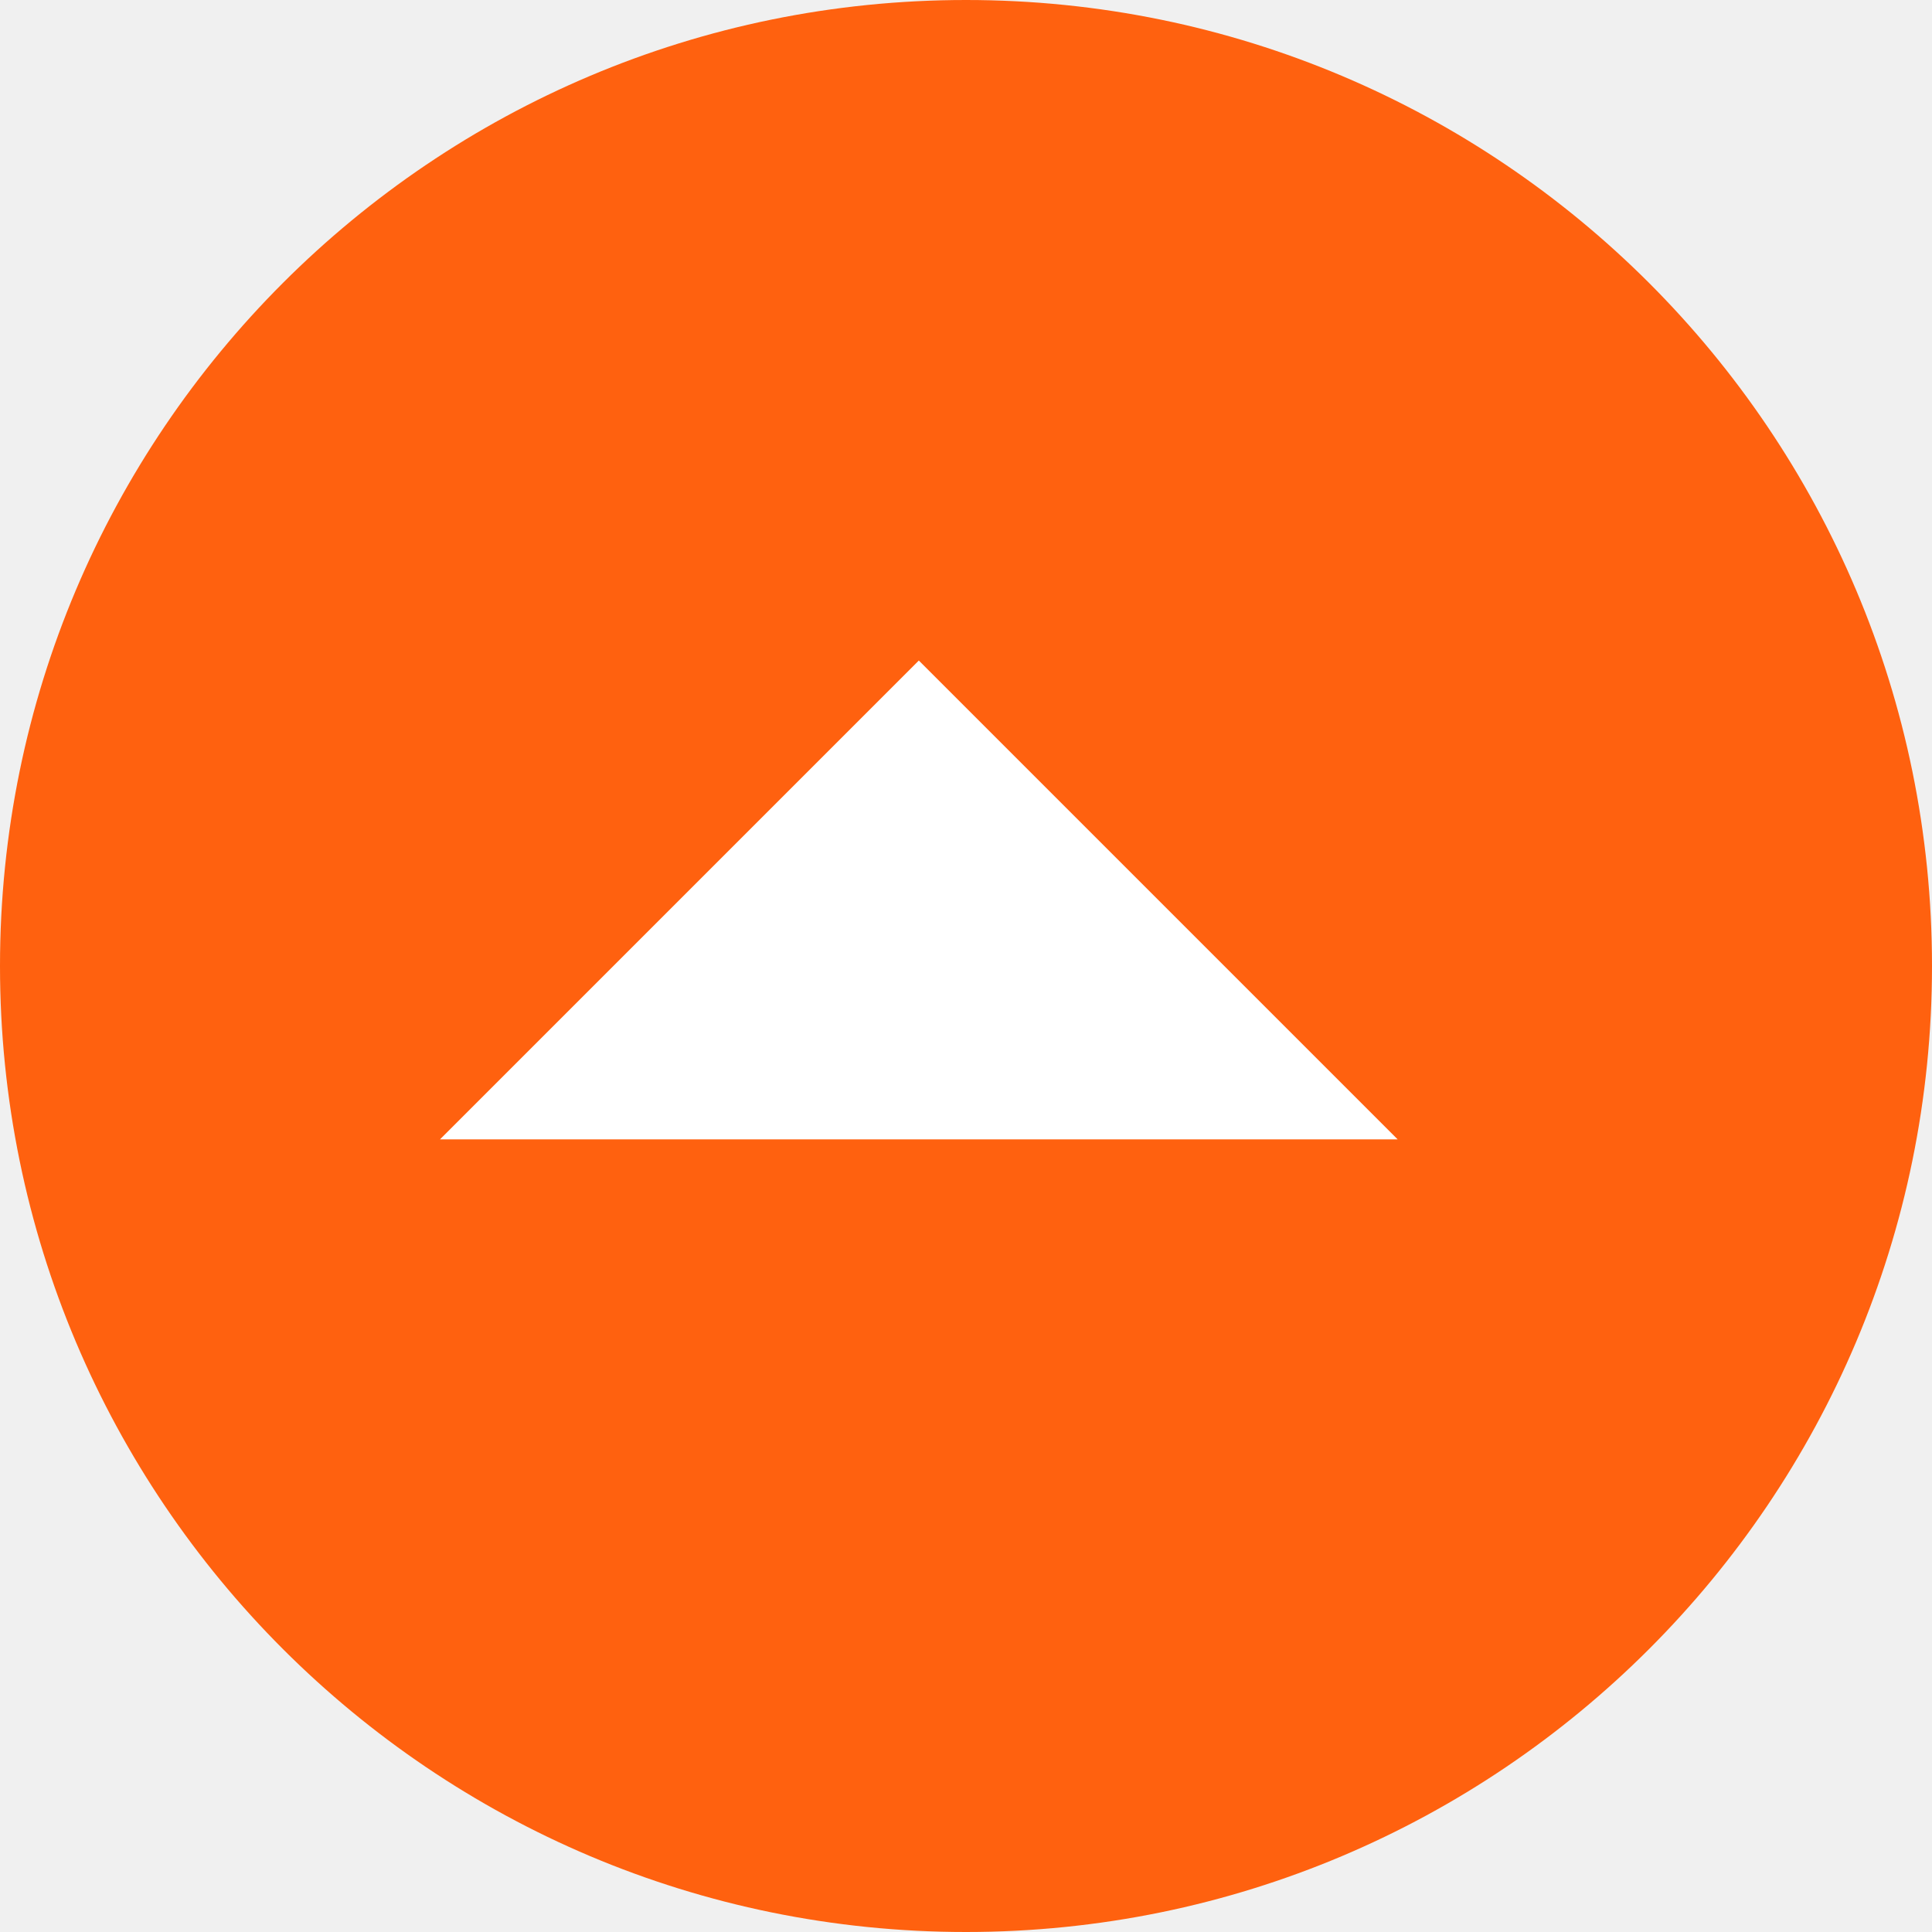
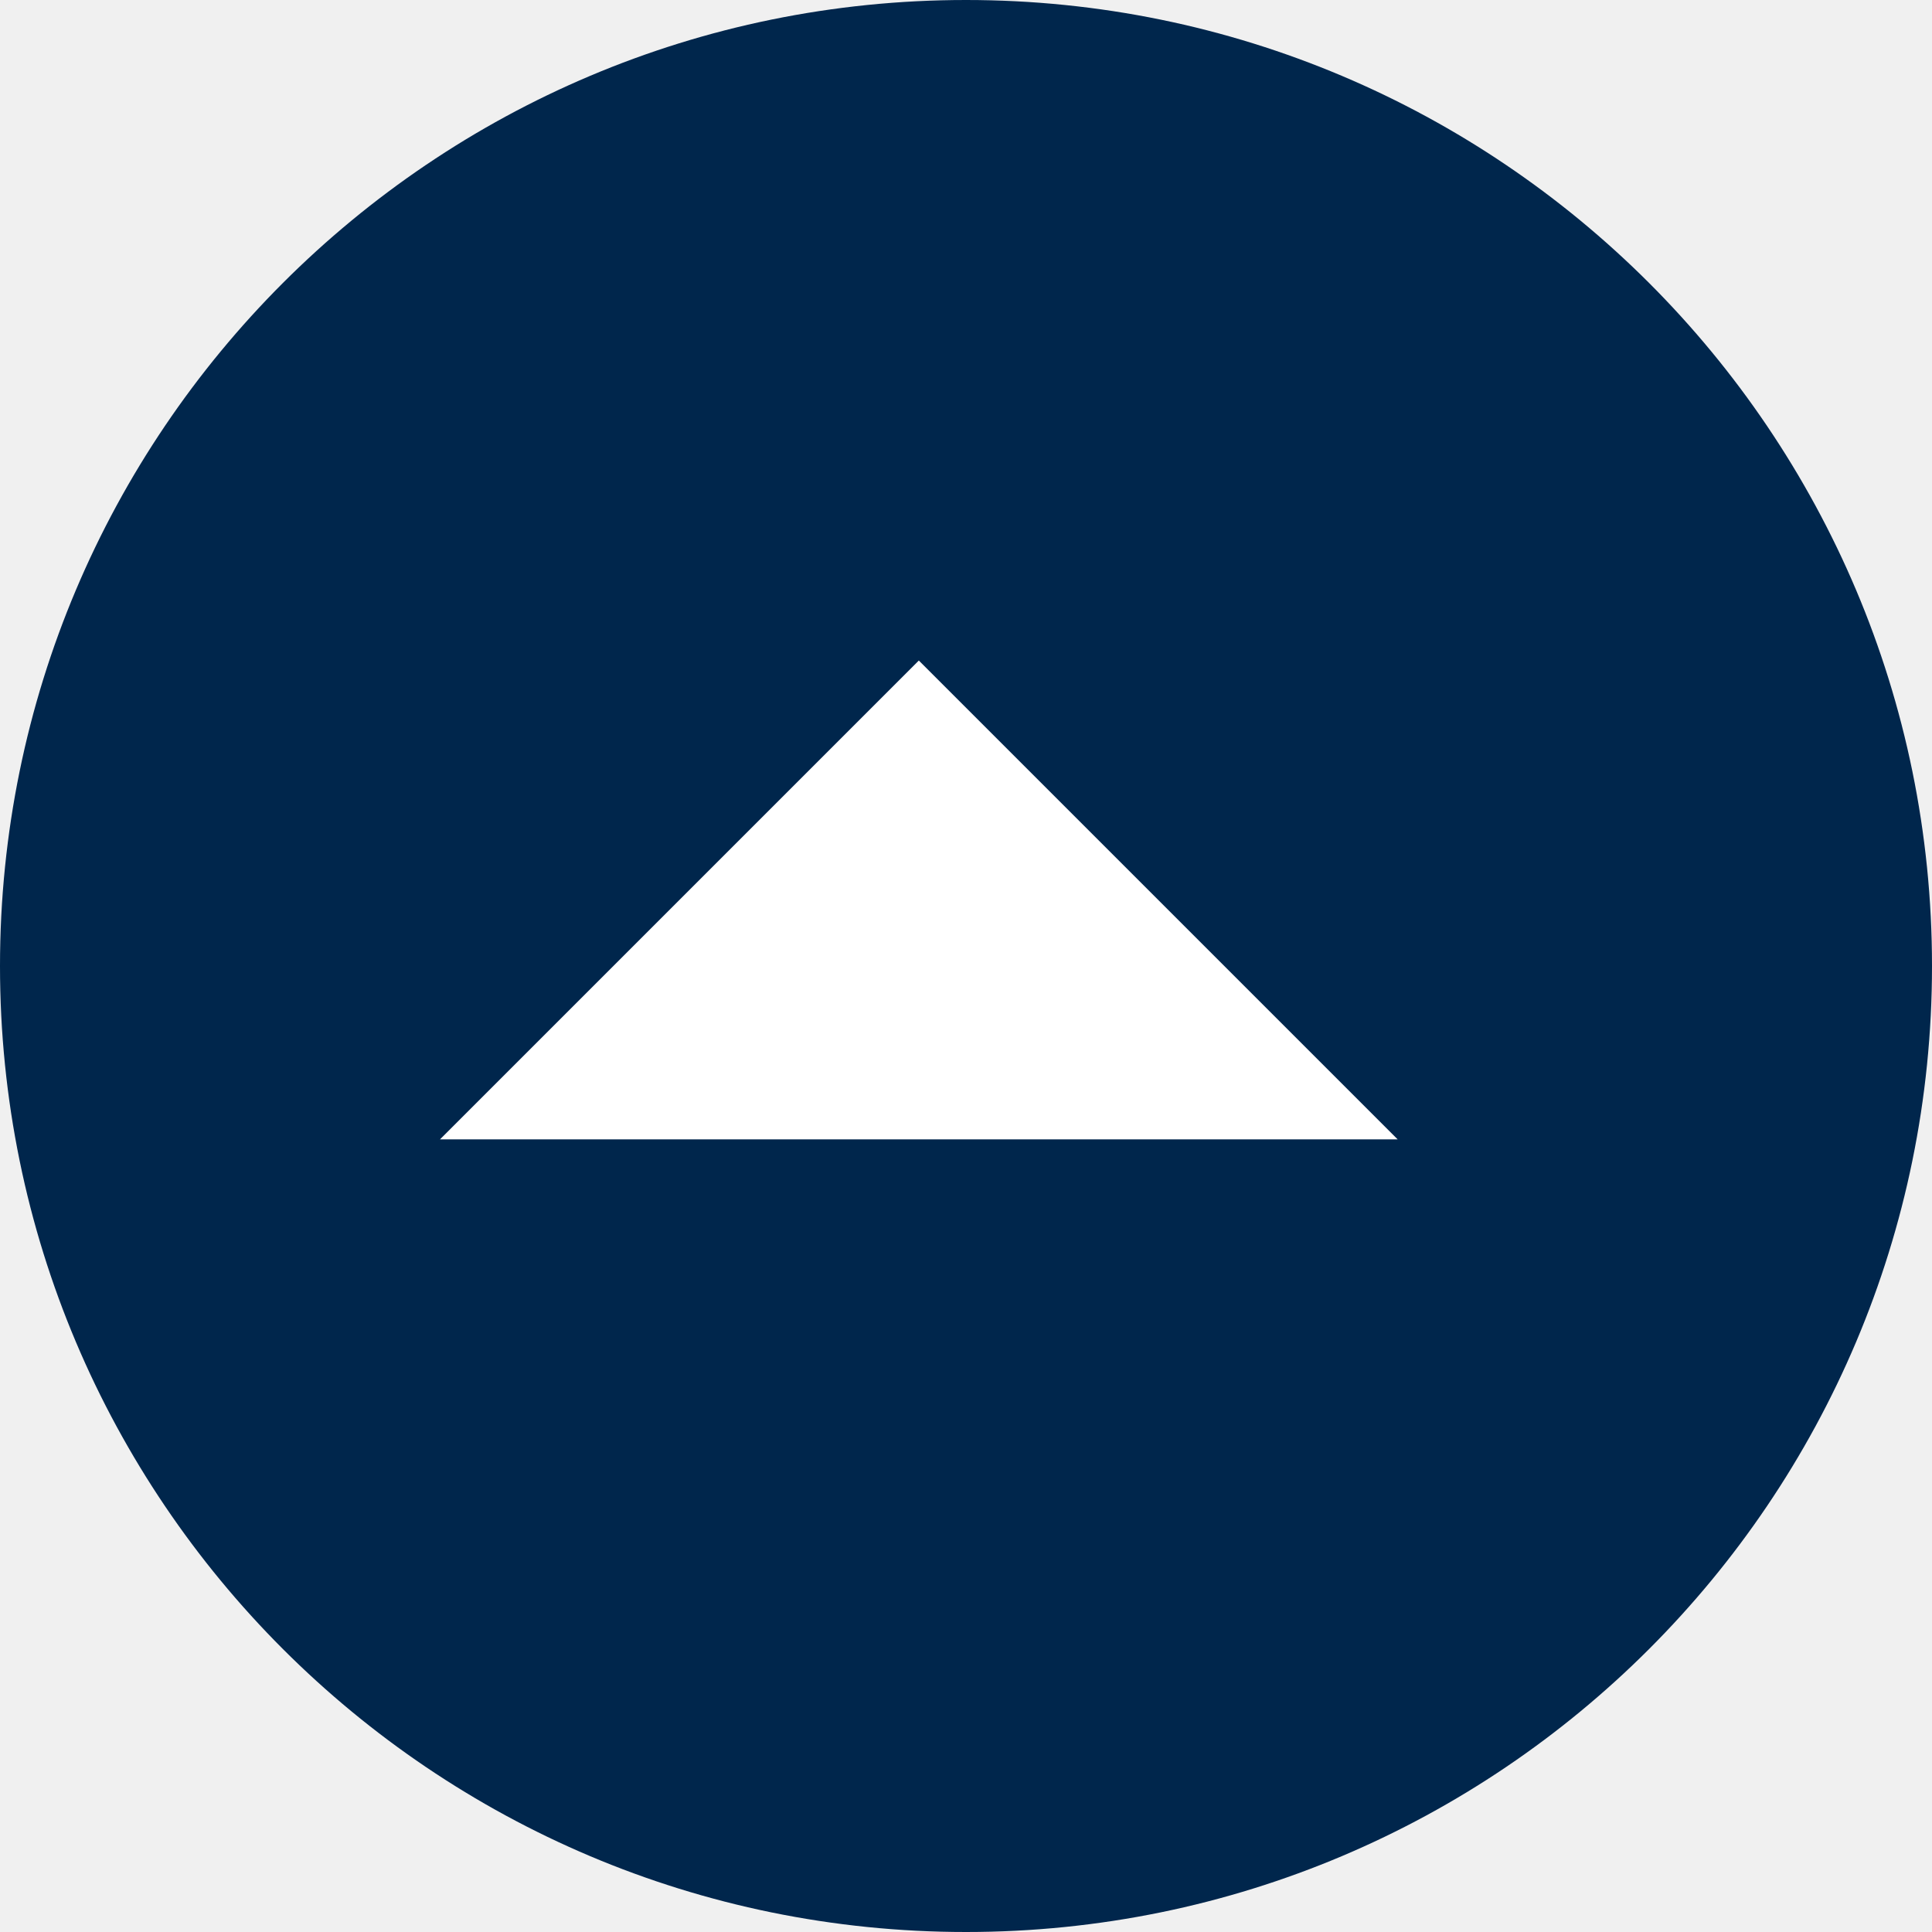
<svg xmlns="http://www.w3.org/2000/svg" width="26" height="26" viewBox="0 0 26 26">
  <g id="up-arrow" transform="translate(-618 -6233)">
-     <circle id="Ellipse_90" data-name="Ellipse 90" cx="13" cy="13" r="13" transform="translate(618 6233)" fill="#ff610f" />
+     <circle id="Ellipse_90" data-name="Ellipse 90" cx="13" cy="13" r="13" transform="translate(618 6233)" fill="#00264c" />
    <g id="down-arrow" transform="translate(623.921 6241.889)">
      <g id="Group_722" data-name="Group 722">
        <path id="Path_1660" data-name="Path 1660" d="M0,59.777l6.444-6.444,6.444,6.444Z" transform="translate(0 -53.333)" fill="#fff" />
      </g>
    </g>
  </g>
</svg>
